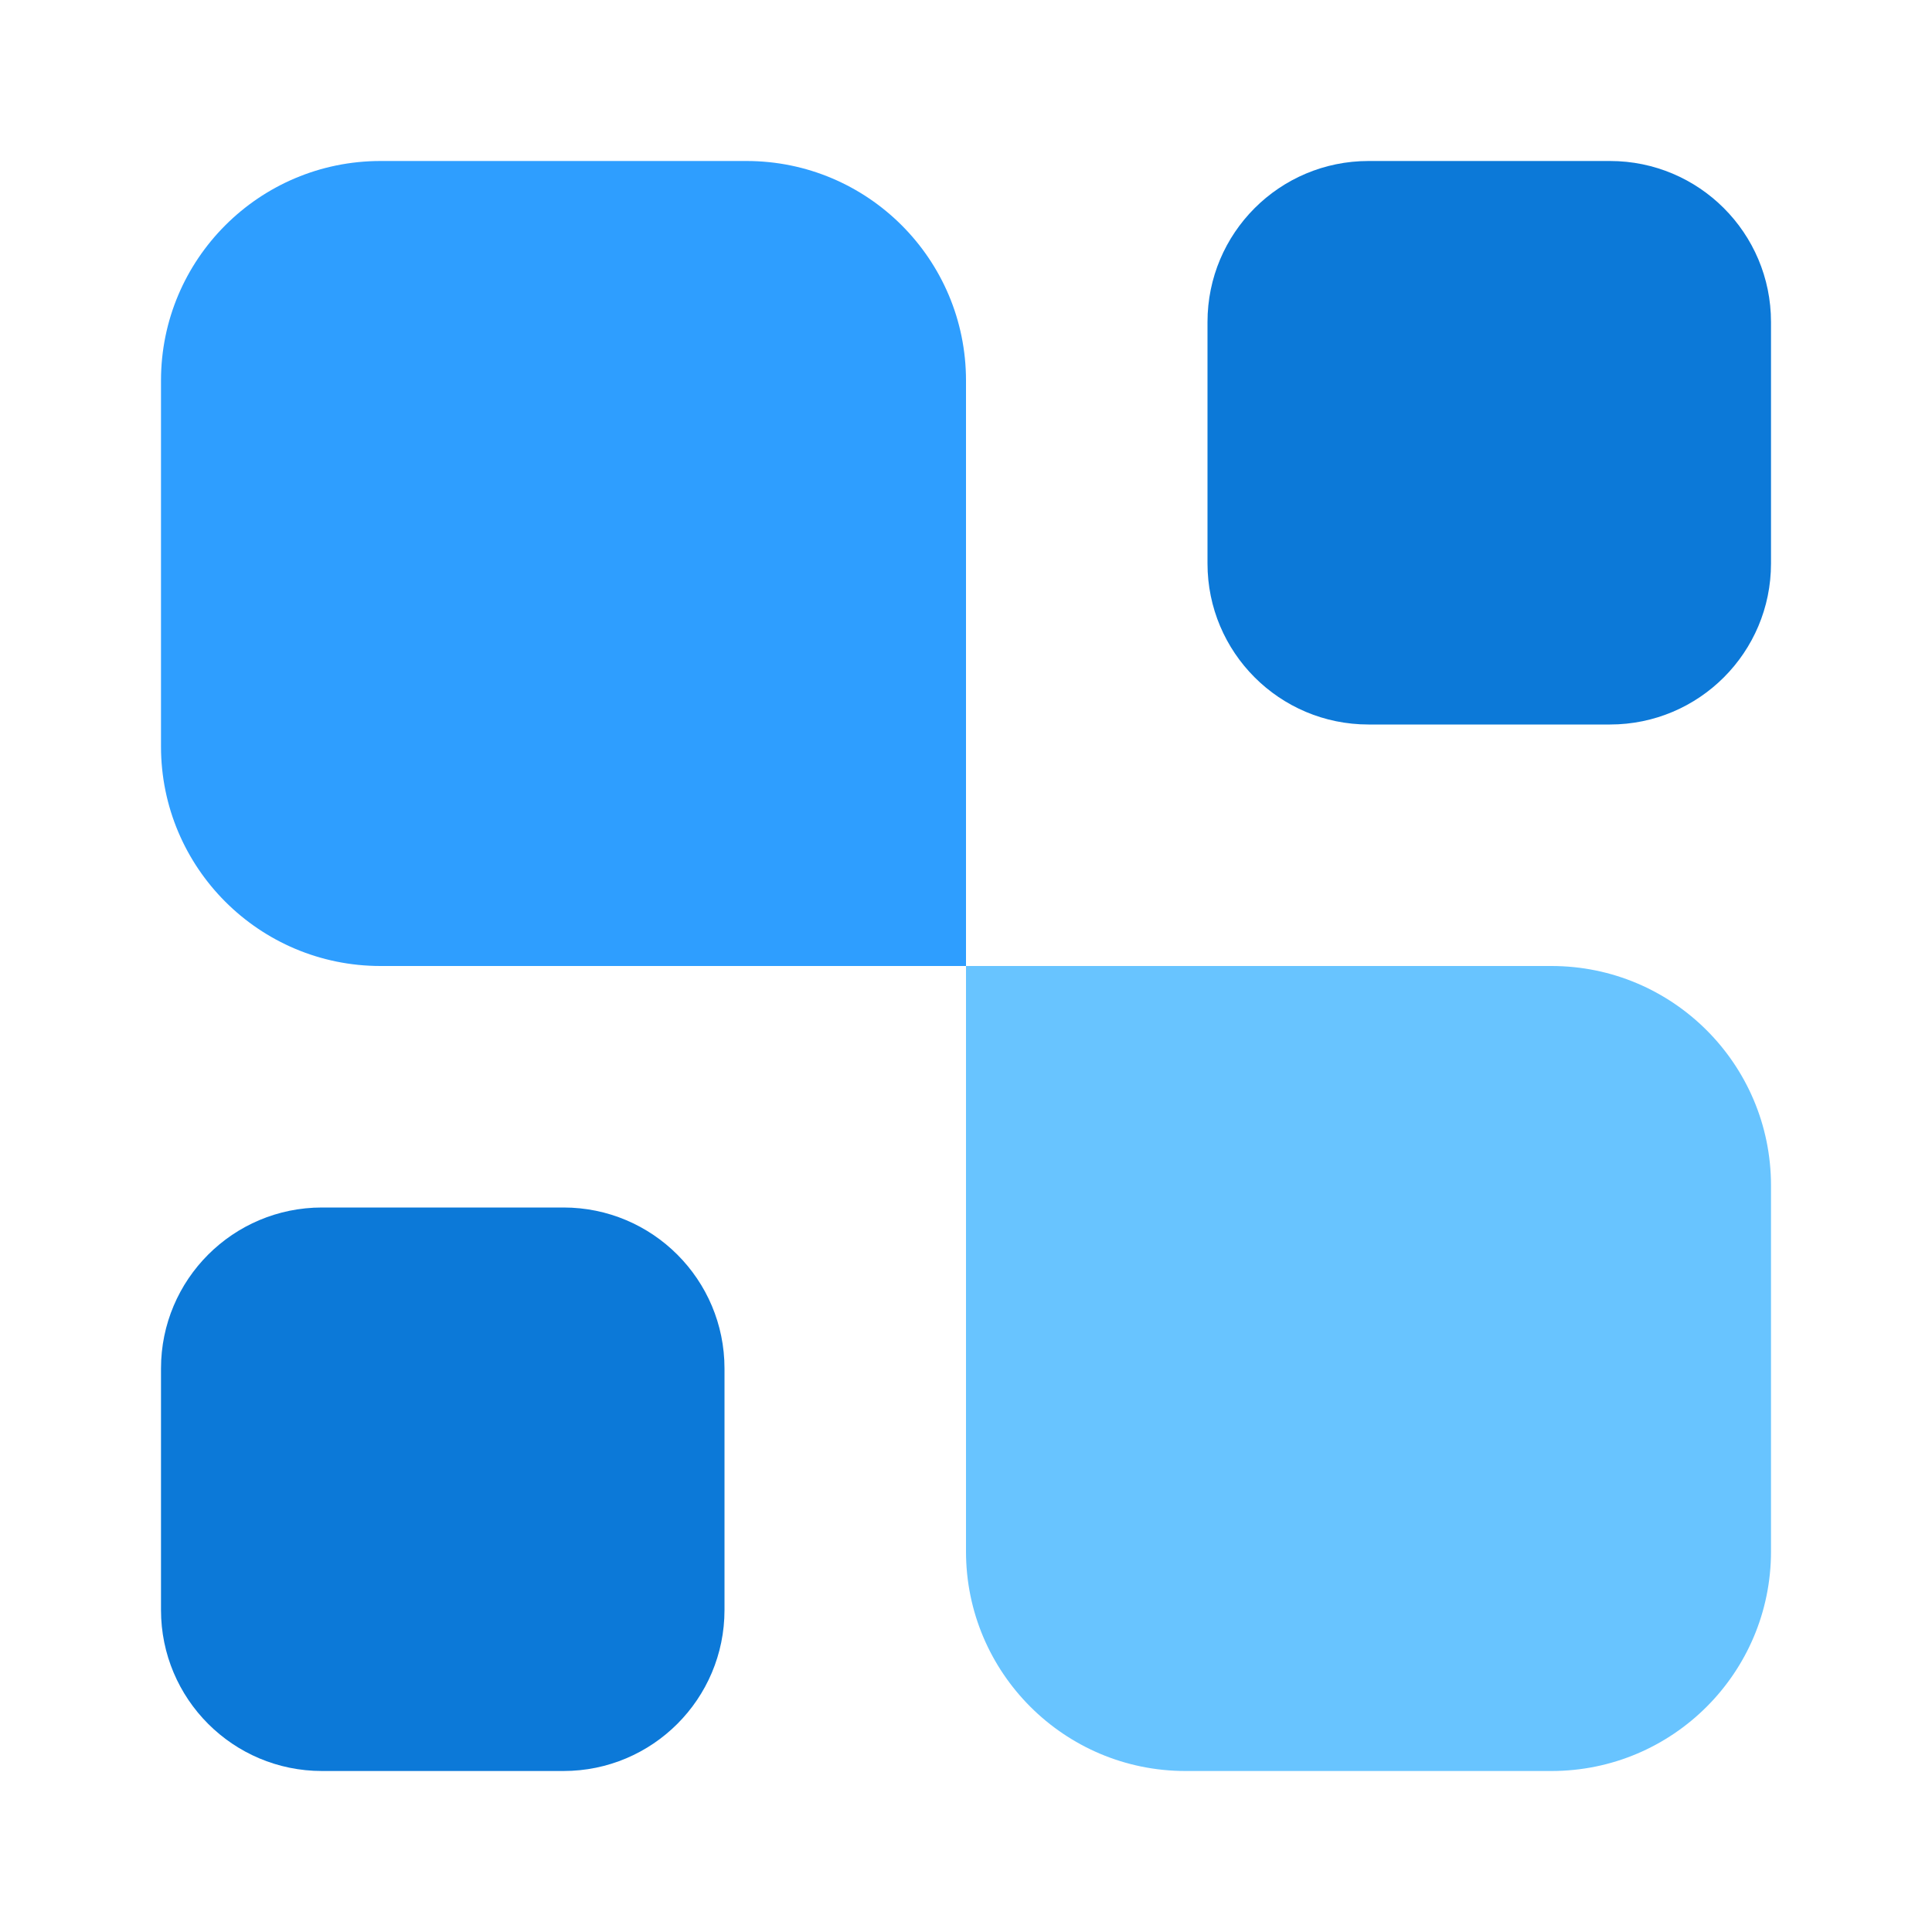
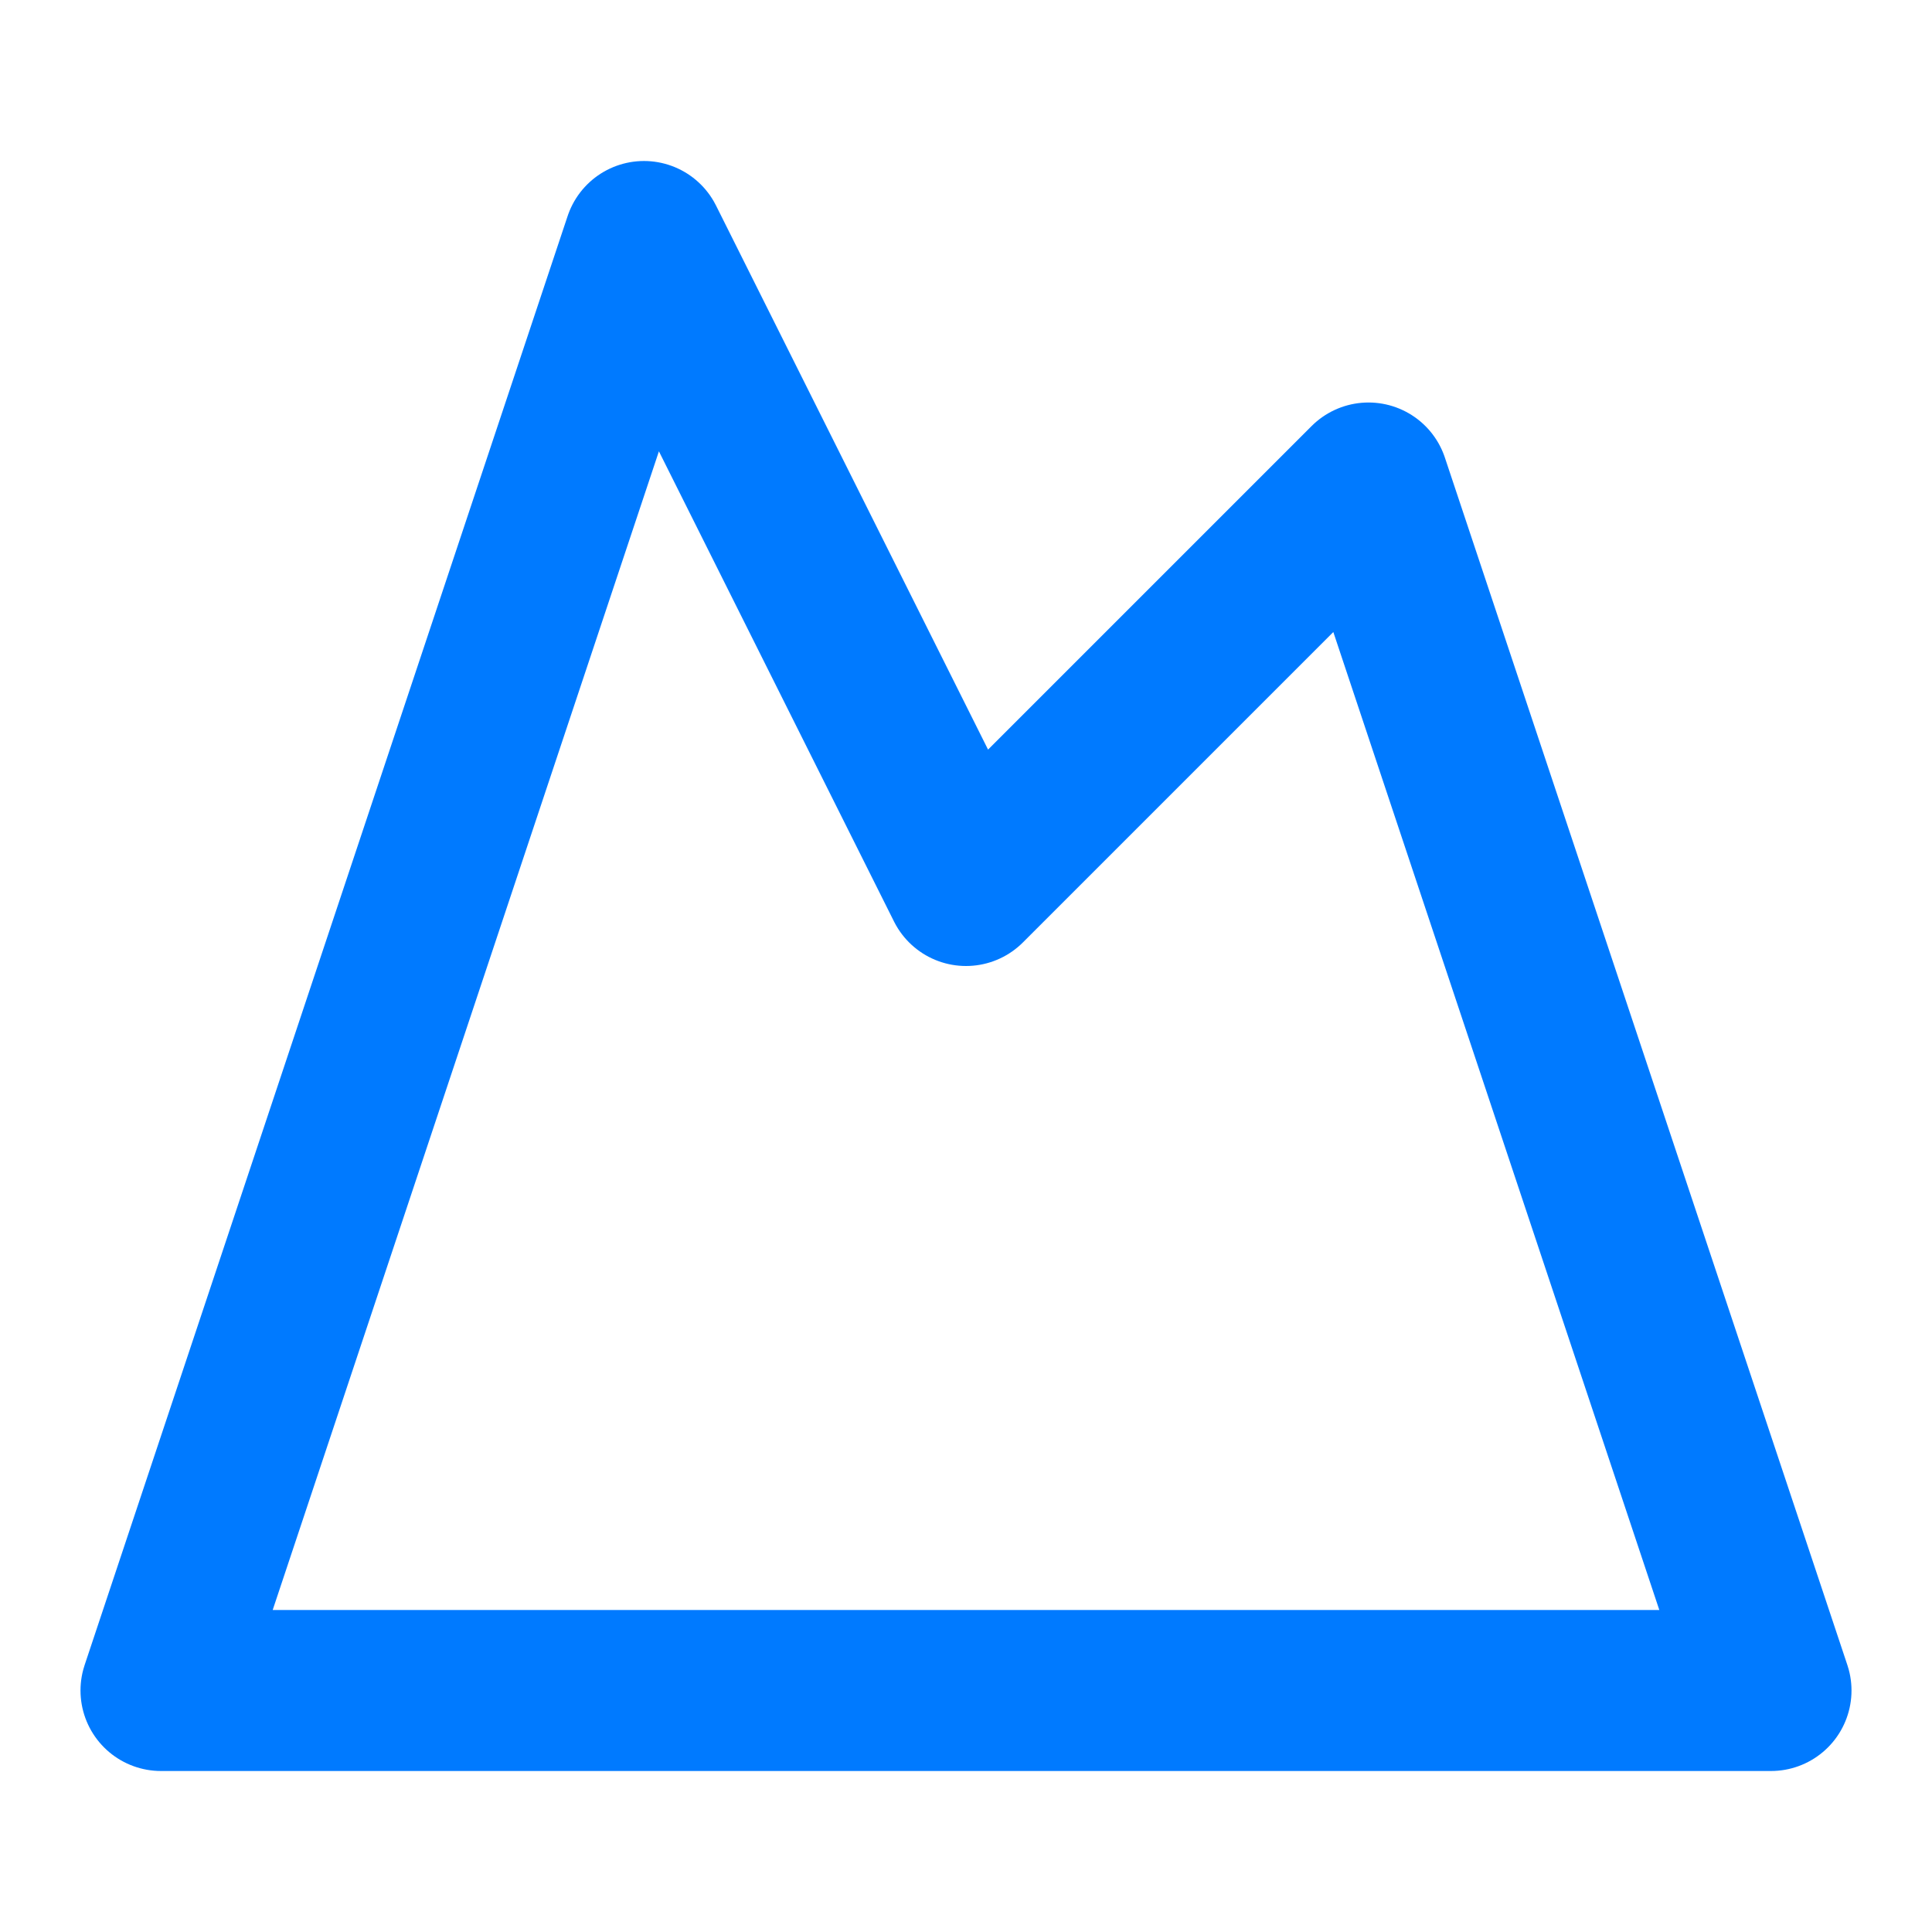
- <svg xmlns="http://www.w3.org/2000/svg" width="24" height="24" viewBox="0 0 24 24" fill="none">
-   <path d="M22 19.273C22 20.779 20.779 22 19.273 22H14.727C13.221 22 12 20.779 12 19.273V12H19.273C20.779 12 22 13.221 22 14.727V19.273Z" fill="#68C4FF" />
-   <path d="M20 2C21.105 2 22 2.895 22 4V7C22 8.105 21.105 9 20 9H17C15.895 9 15 8.105 15 7V4C15 2.895 15.895 2 17 2H20Z" fill="#0C79D8" />
-   <path d="M7 15C8.105 15 9 15.895 9 17V20C9 21.105 8.105 22 7 22H4C2.895 22 2 21.105 2 20V17C2 15.895 2.895 15 4 15H7Z" fill="#0C79D8" />
-   <path d="M12 12H4.727C3.221 12 2 10.779 2 9.273V4.727C2 3.221 3.221 2 4.727 2H9.273C10.779 2 12 3.221 12 4.727V12Z" fill="#2E9EFF" />
+ <svg xmlns="http://www.w3.org/2000/svg" width="32" height="32" viewBox="0 0 24 24" fill="none" stroke="#007aff" stroke-width="2" stroke-linecap="round" stroke-linejoin="round" class="lucide lucide-mountain" aria-hidden="true">
+   <path d="m8 3 4 8 5-5 5 15H2L8 3z" />
</svg>
